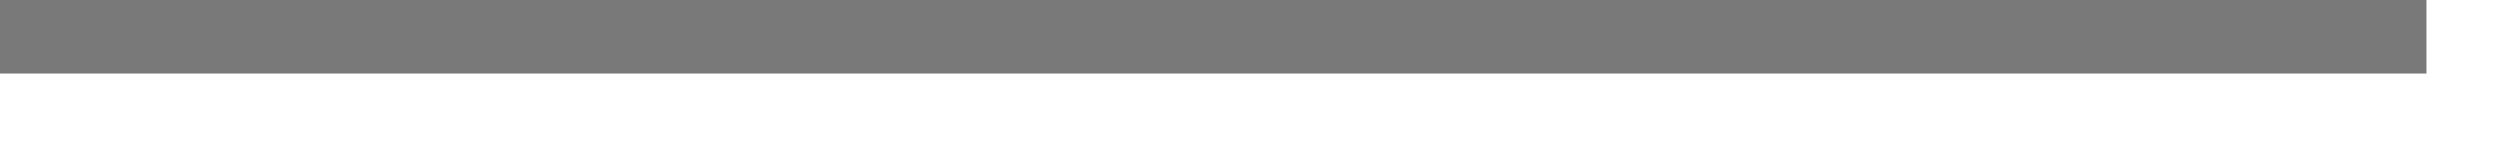
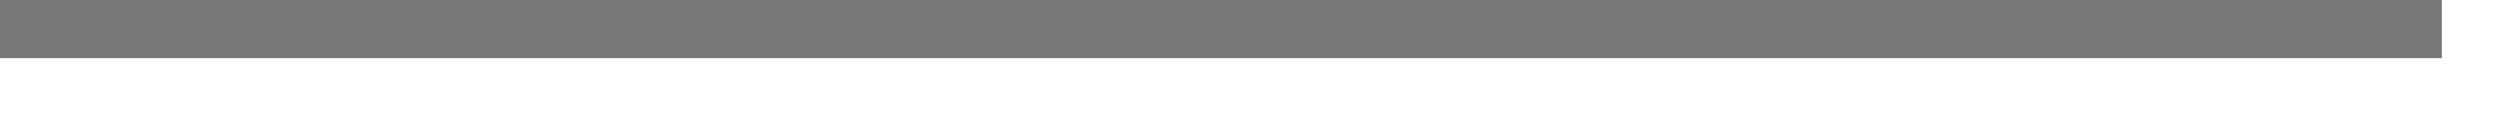
- <svg xmlns="http://www.w3.org/2000/svg" version="1.1" width="34px" height="2px">
-   <g transform="matrix(1 0 0 1 -1165 -591 )">
-     <path d="M 1165 591.5  L 1198 591.5  " stroke-width="1" stroke="#797979" fill="none" />
+ <svg xmlns="http://www.w3.org/2000/svg" version="1.1" width="43px" height="2px">
+   <g transform="matrix(1 0 0 1 -1252 -610 )">
+     <path d="M 1252 610.5  L 1294 610.5  " stroke-width="1" stroke="#797979" fill="none" />
  </g>
</svg>
